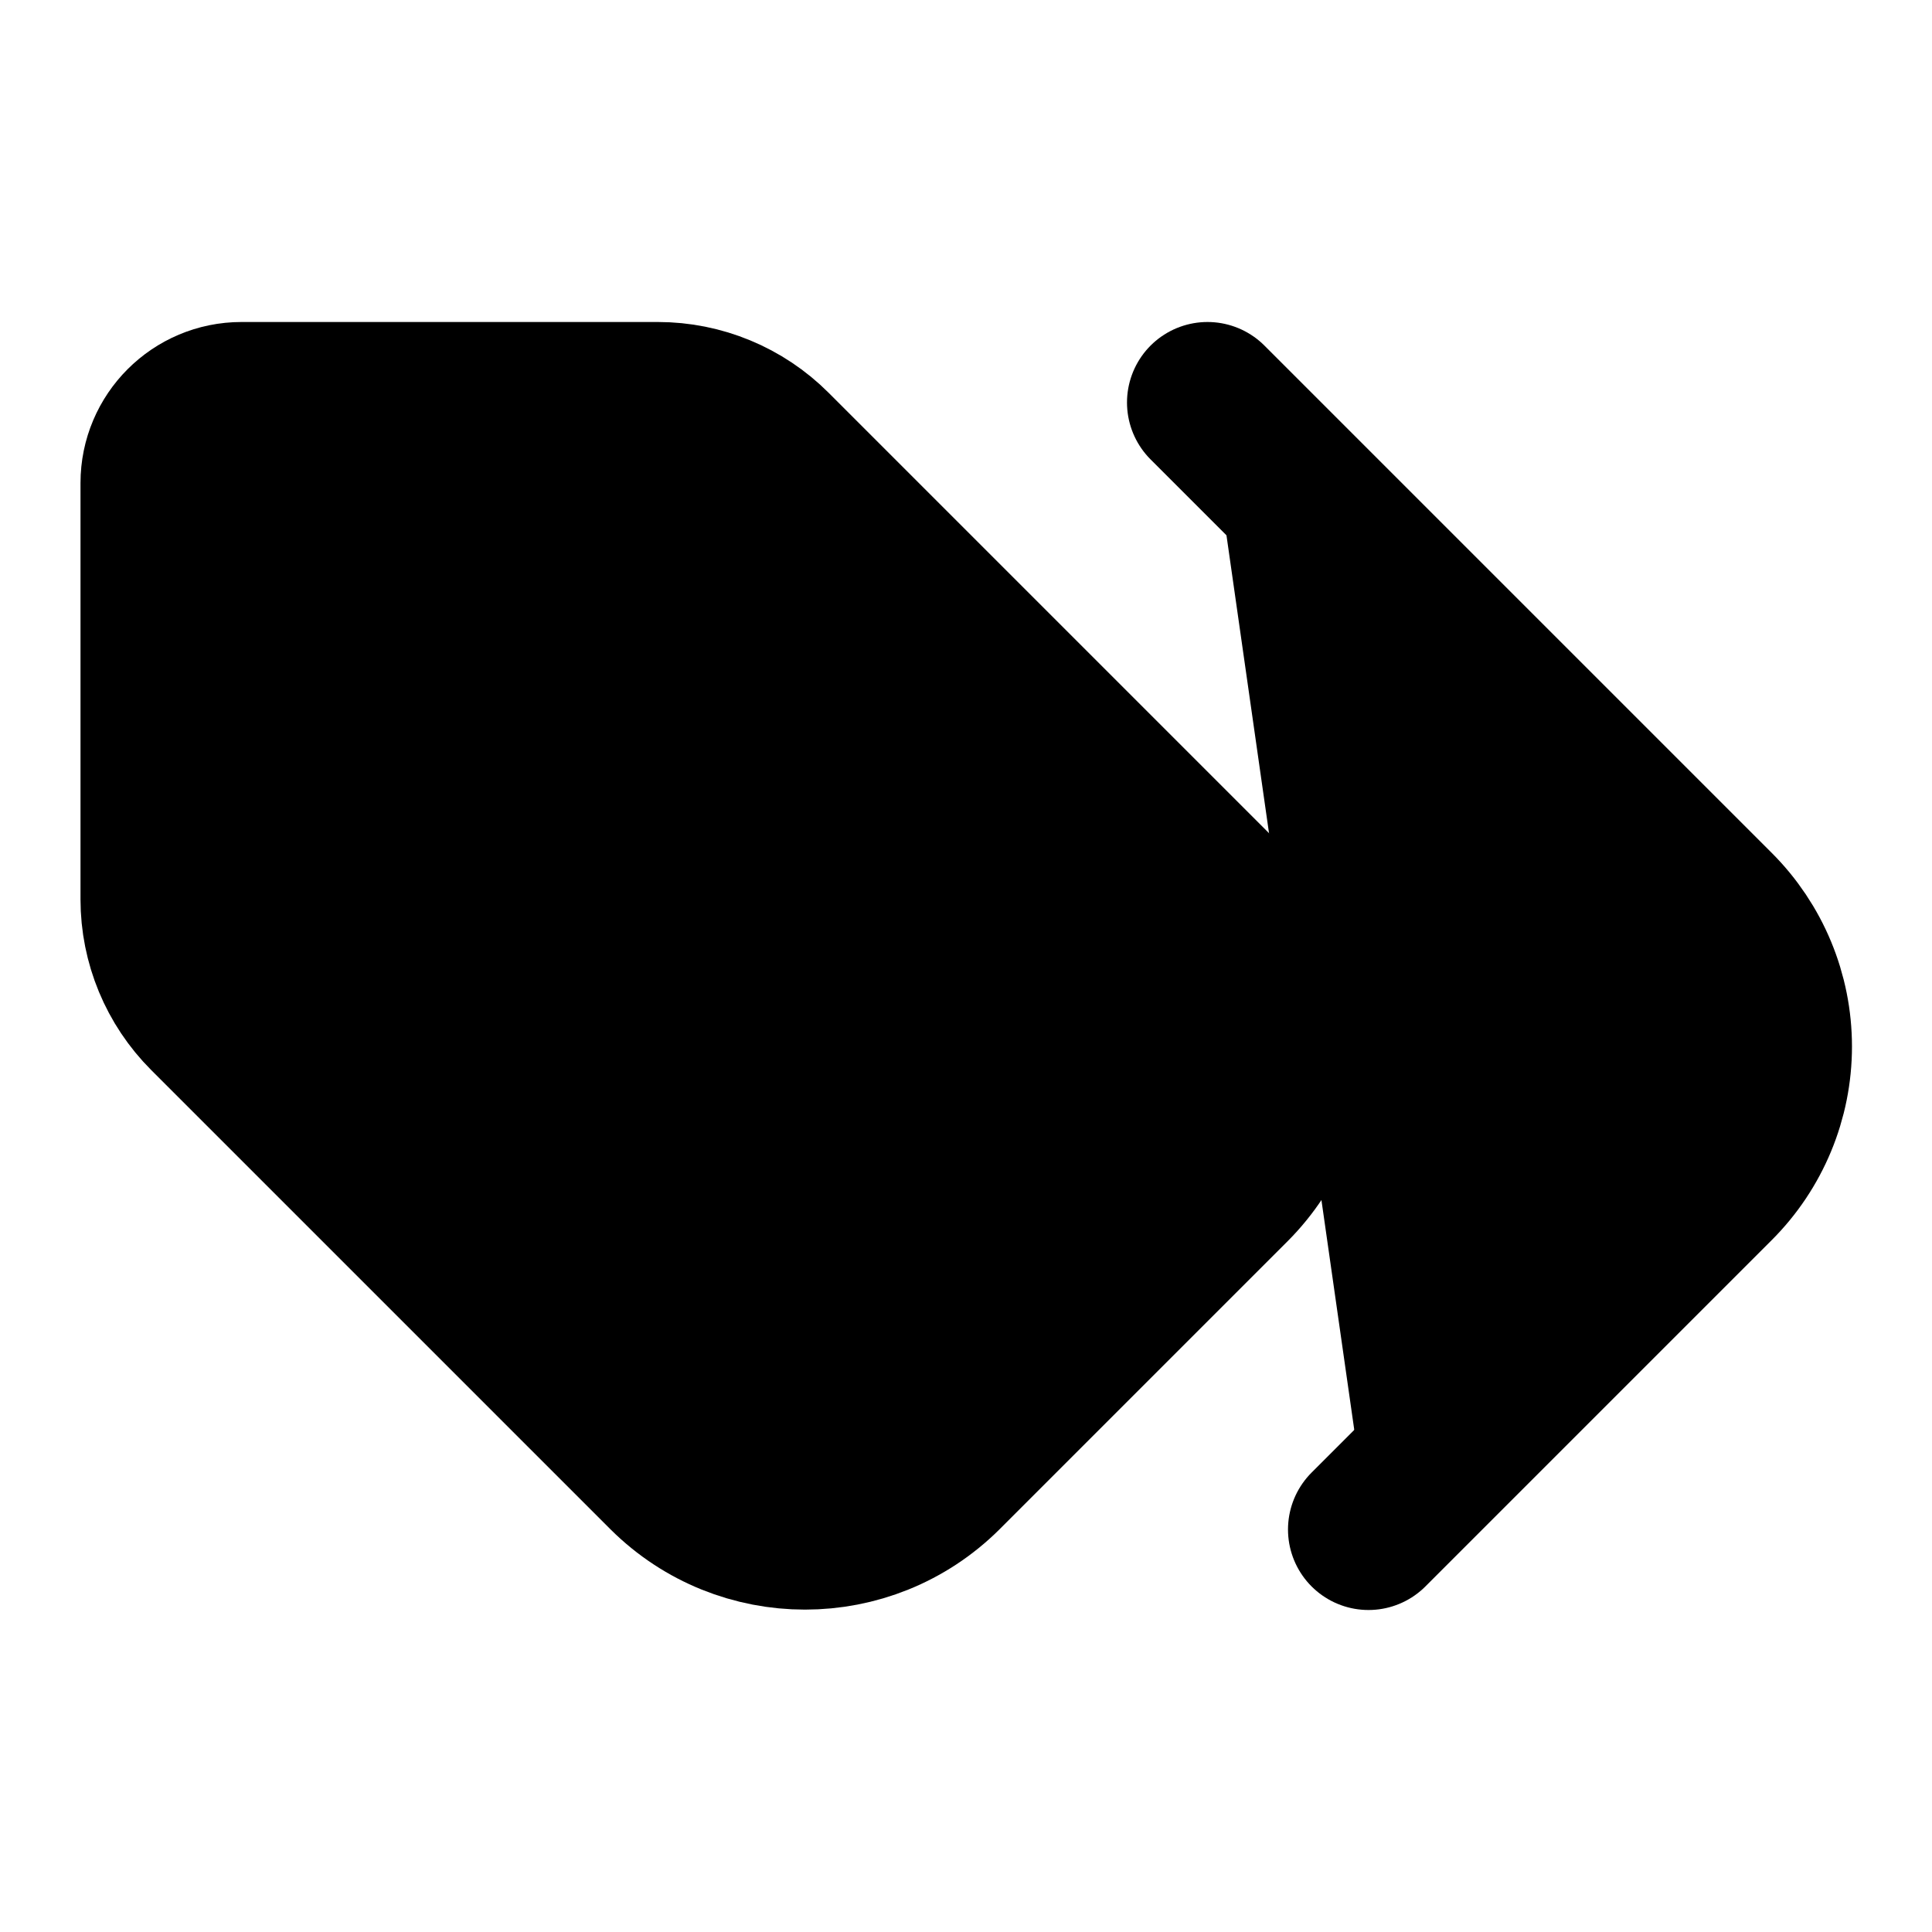
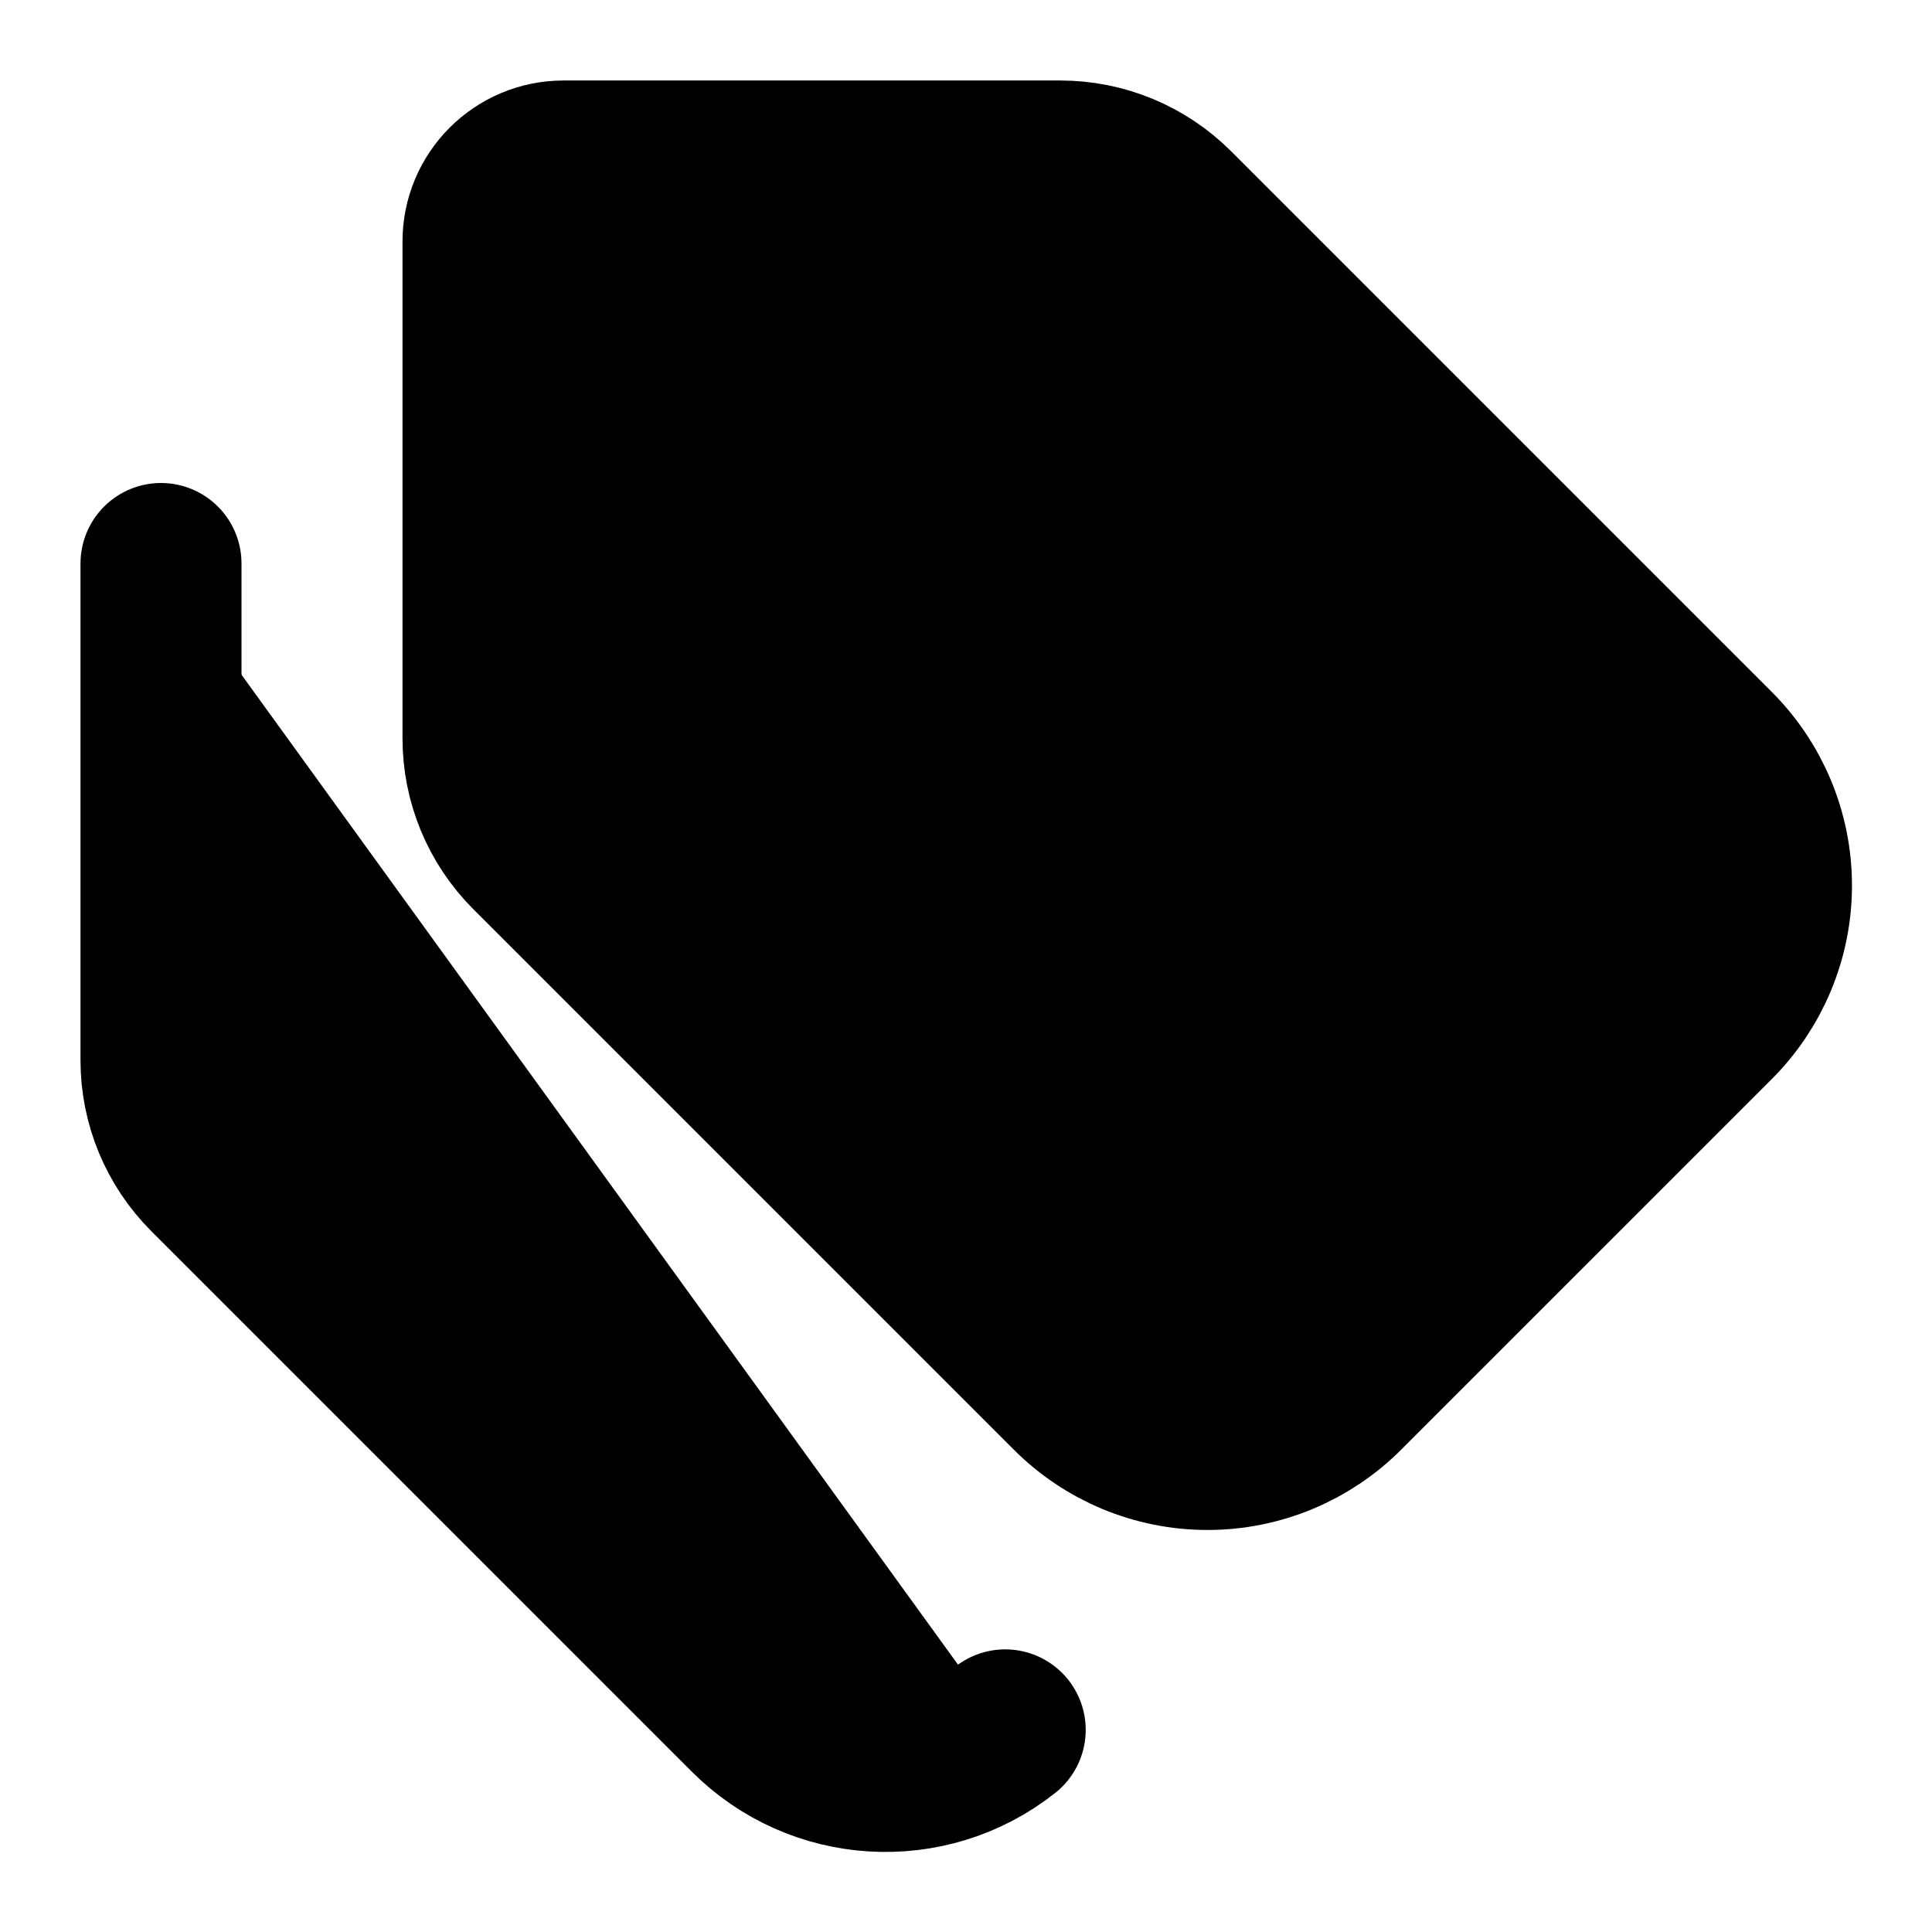
<svg xmlns="http://www.w3.org/2000/svg" width="24" height="24" viewBox="0 0 24 24" fill="currentColor" stroke="currentColor" stroke-width="2" stroke-linecap="round" stroke-linejoin="round">
-   <path vector-effect="non-scaling-stroke" d="m15 5 6.3 6.3a2.4 2.4 0 0 1 0 3.4L17 19" />
-   <path vector-effect="non-scaling-stroke" d="M9.586 5.586A2 2 0 0 0 8.172 5H3a1 1 0 0 0-1 1v5.172a2 2 0 0 0 .586 1.414L8.29 18.29a2.426 2.426 0 0 0 3.42 0l3.58-3.58a2.426 2.426 0 0 0 0-3.42z" />
-   <circle vector-effect="non-scaling-stroke" cx="6.5" cy="9.5" r=".5" fill="currentColor" />
+   <path vector-effect="non-scaling-stroke" d="M13.172 2a2 2 0 0 1 1.414.586l6.71 6.71a2.4 2.4 0 0 1 0 3.408l-4.592 4.592a2.4 2.4 0 0 1-3.408 0l-6.71-6.71A2 2 0 0 1 6 9.172V3a1 1 0 0 1 1-1z" />
+   <path vector-effect="non-scaling-stroke" d="M2 7v6.172a2 2 0 0 0 .586 1.414l6.71 6.71a2.4 2.4 0 0 0 3.191.193" />
+   <circle vector-effect="non-scaling-stroke" cx="10.5" cy="6.5" r=".5" fill="currentColor" />
</svg>
